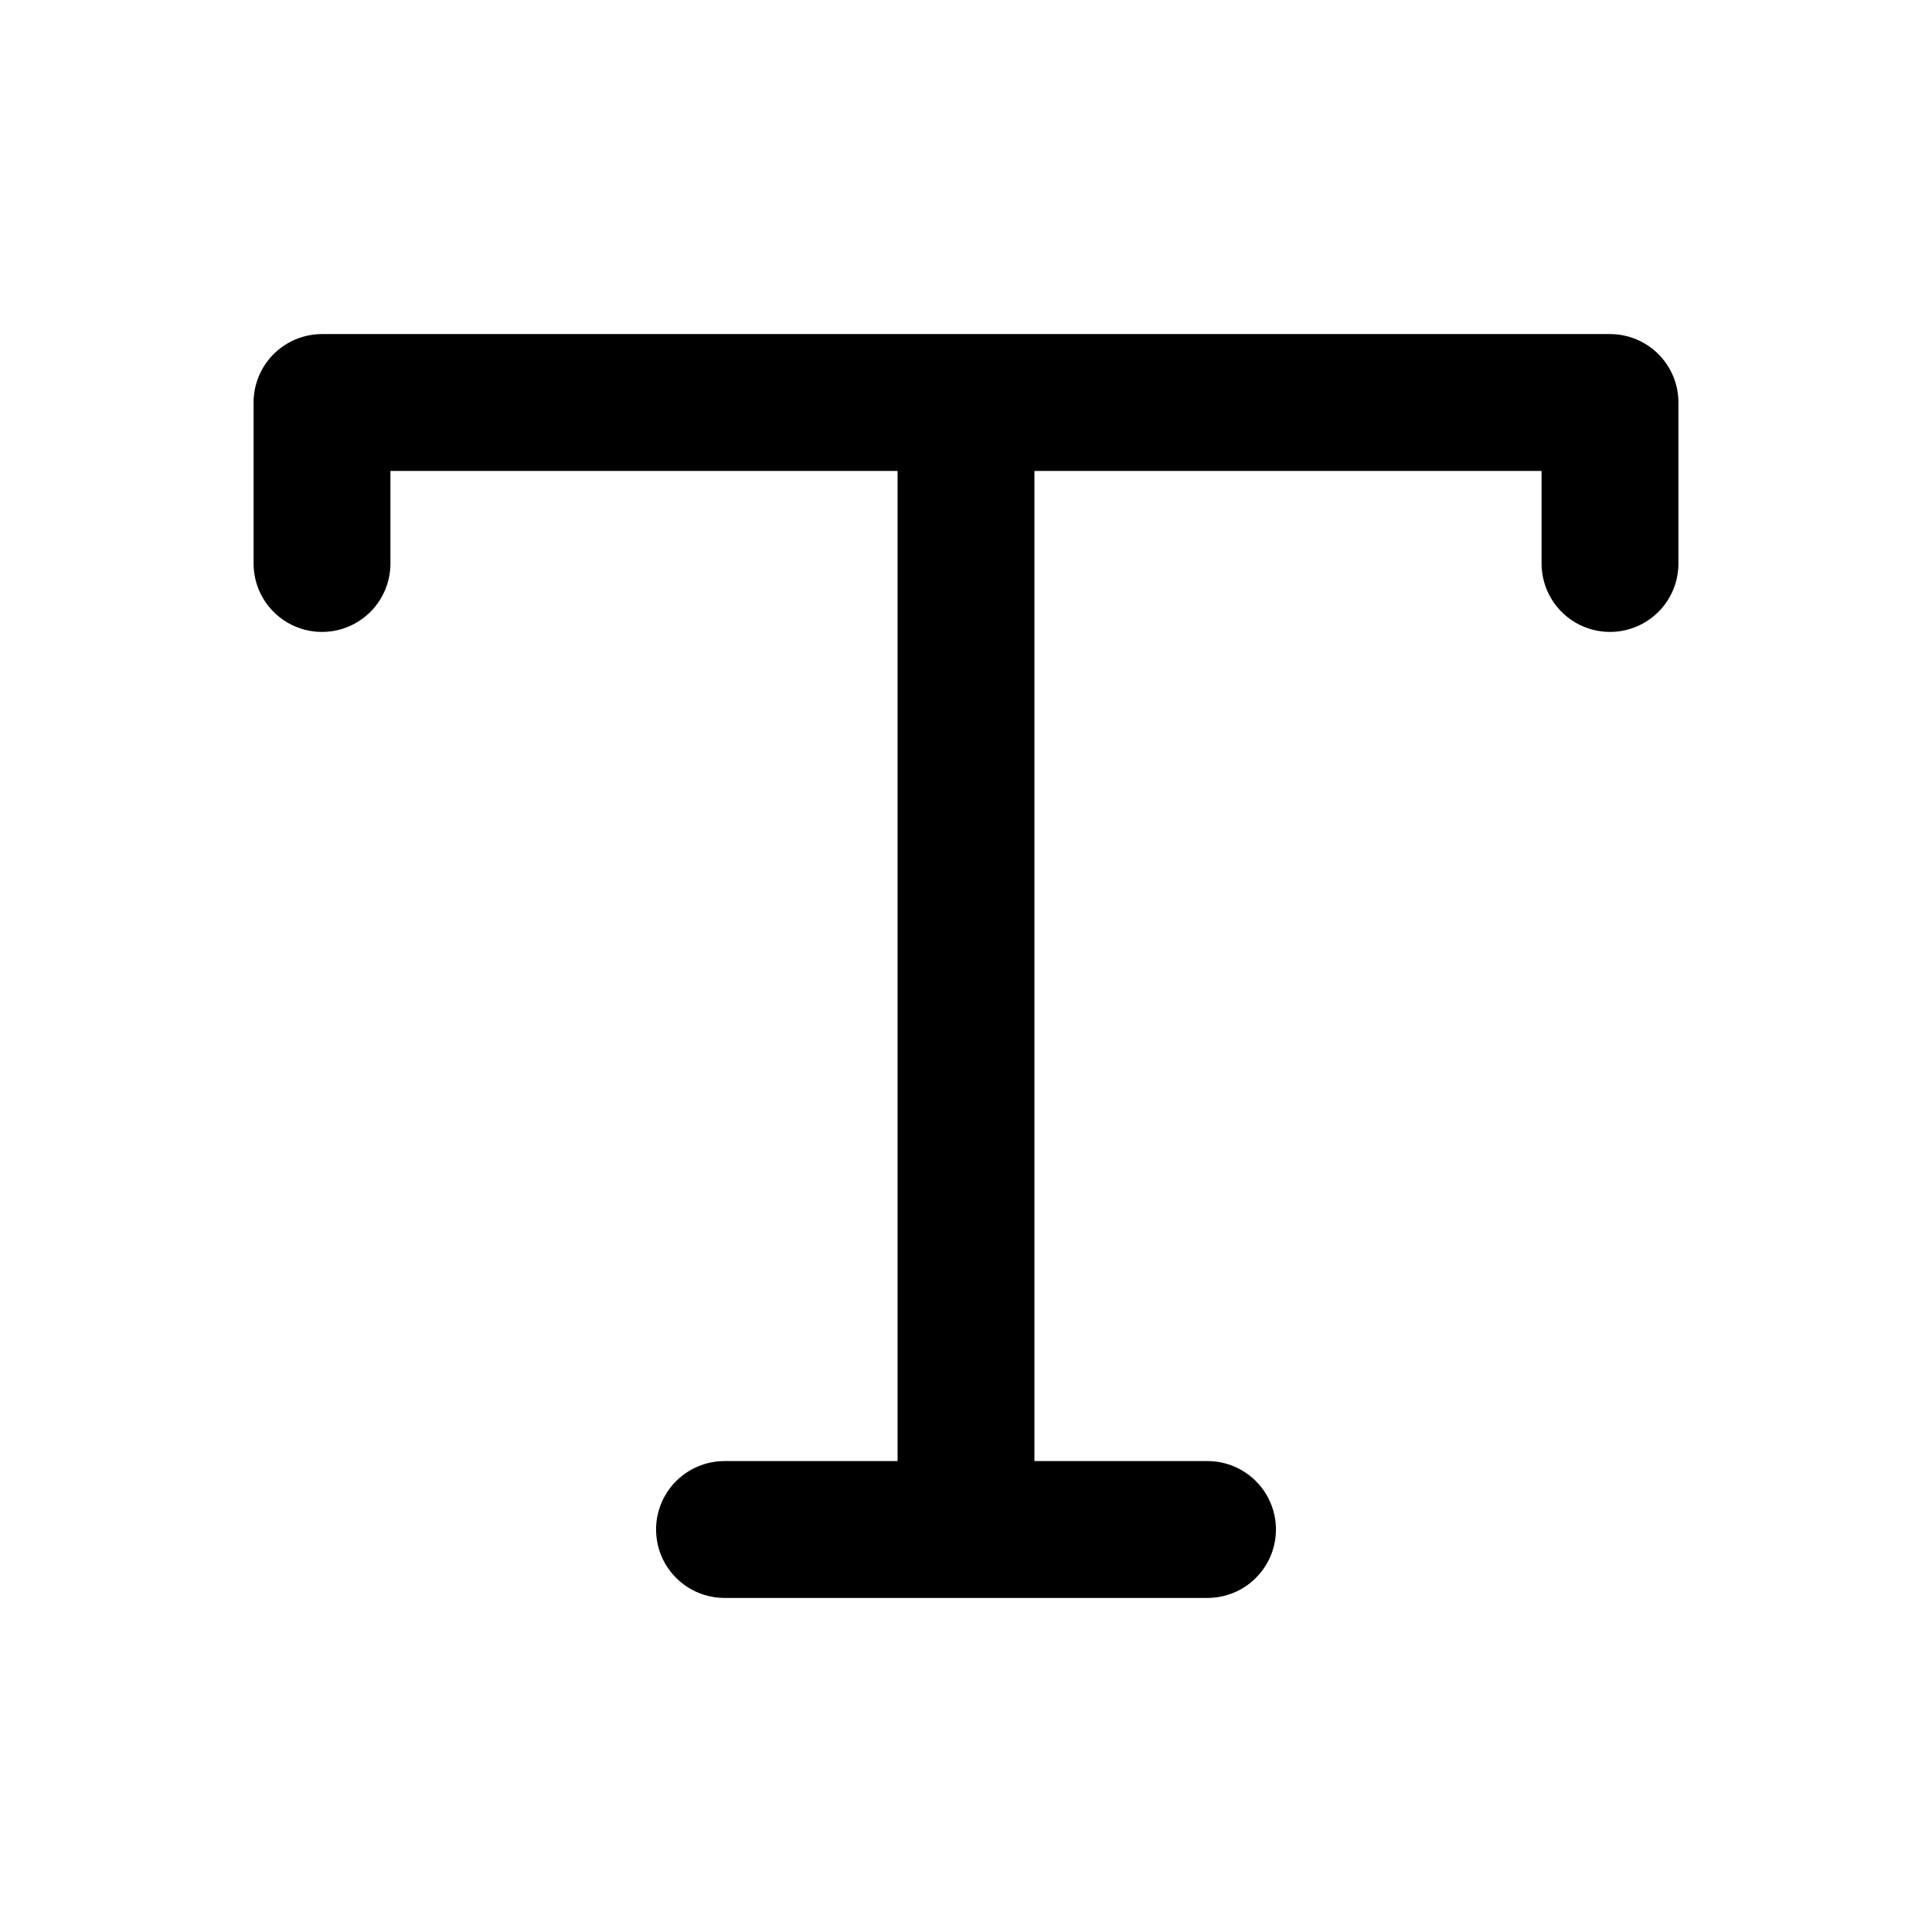
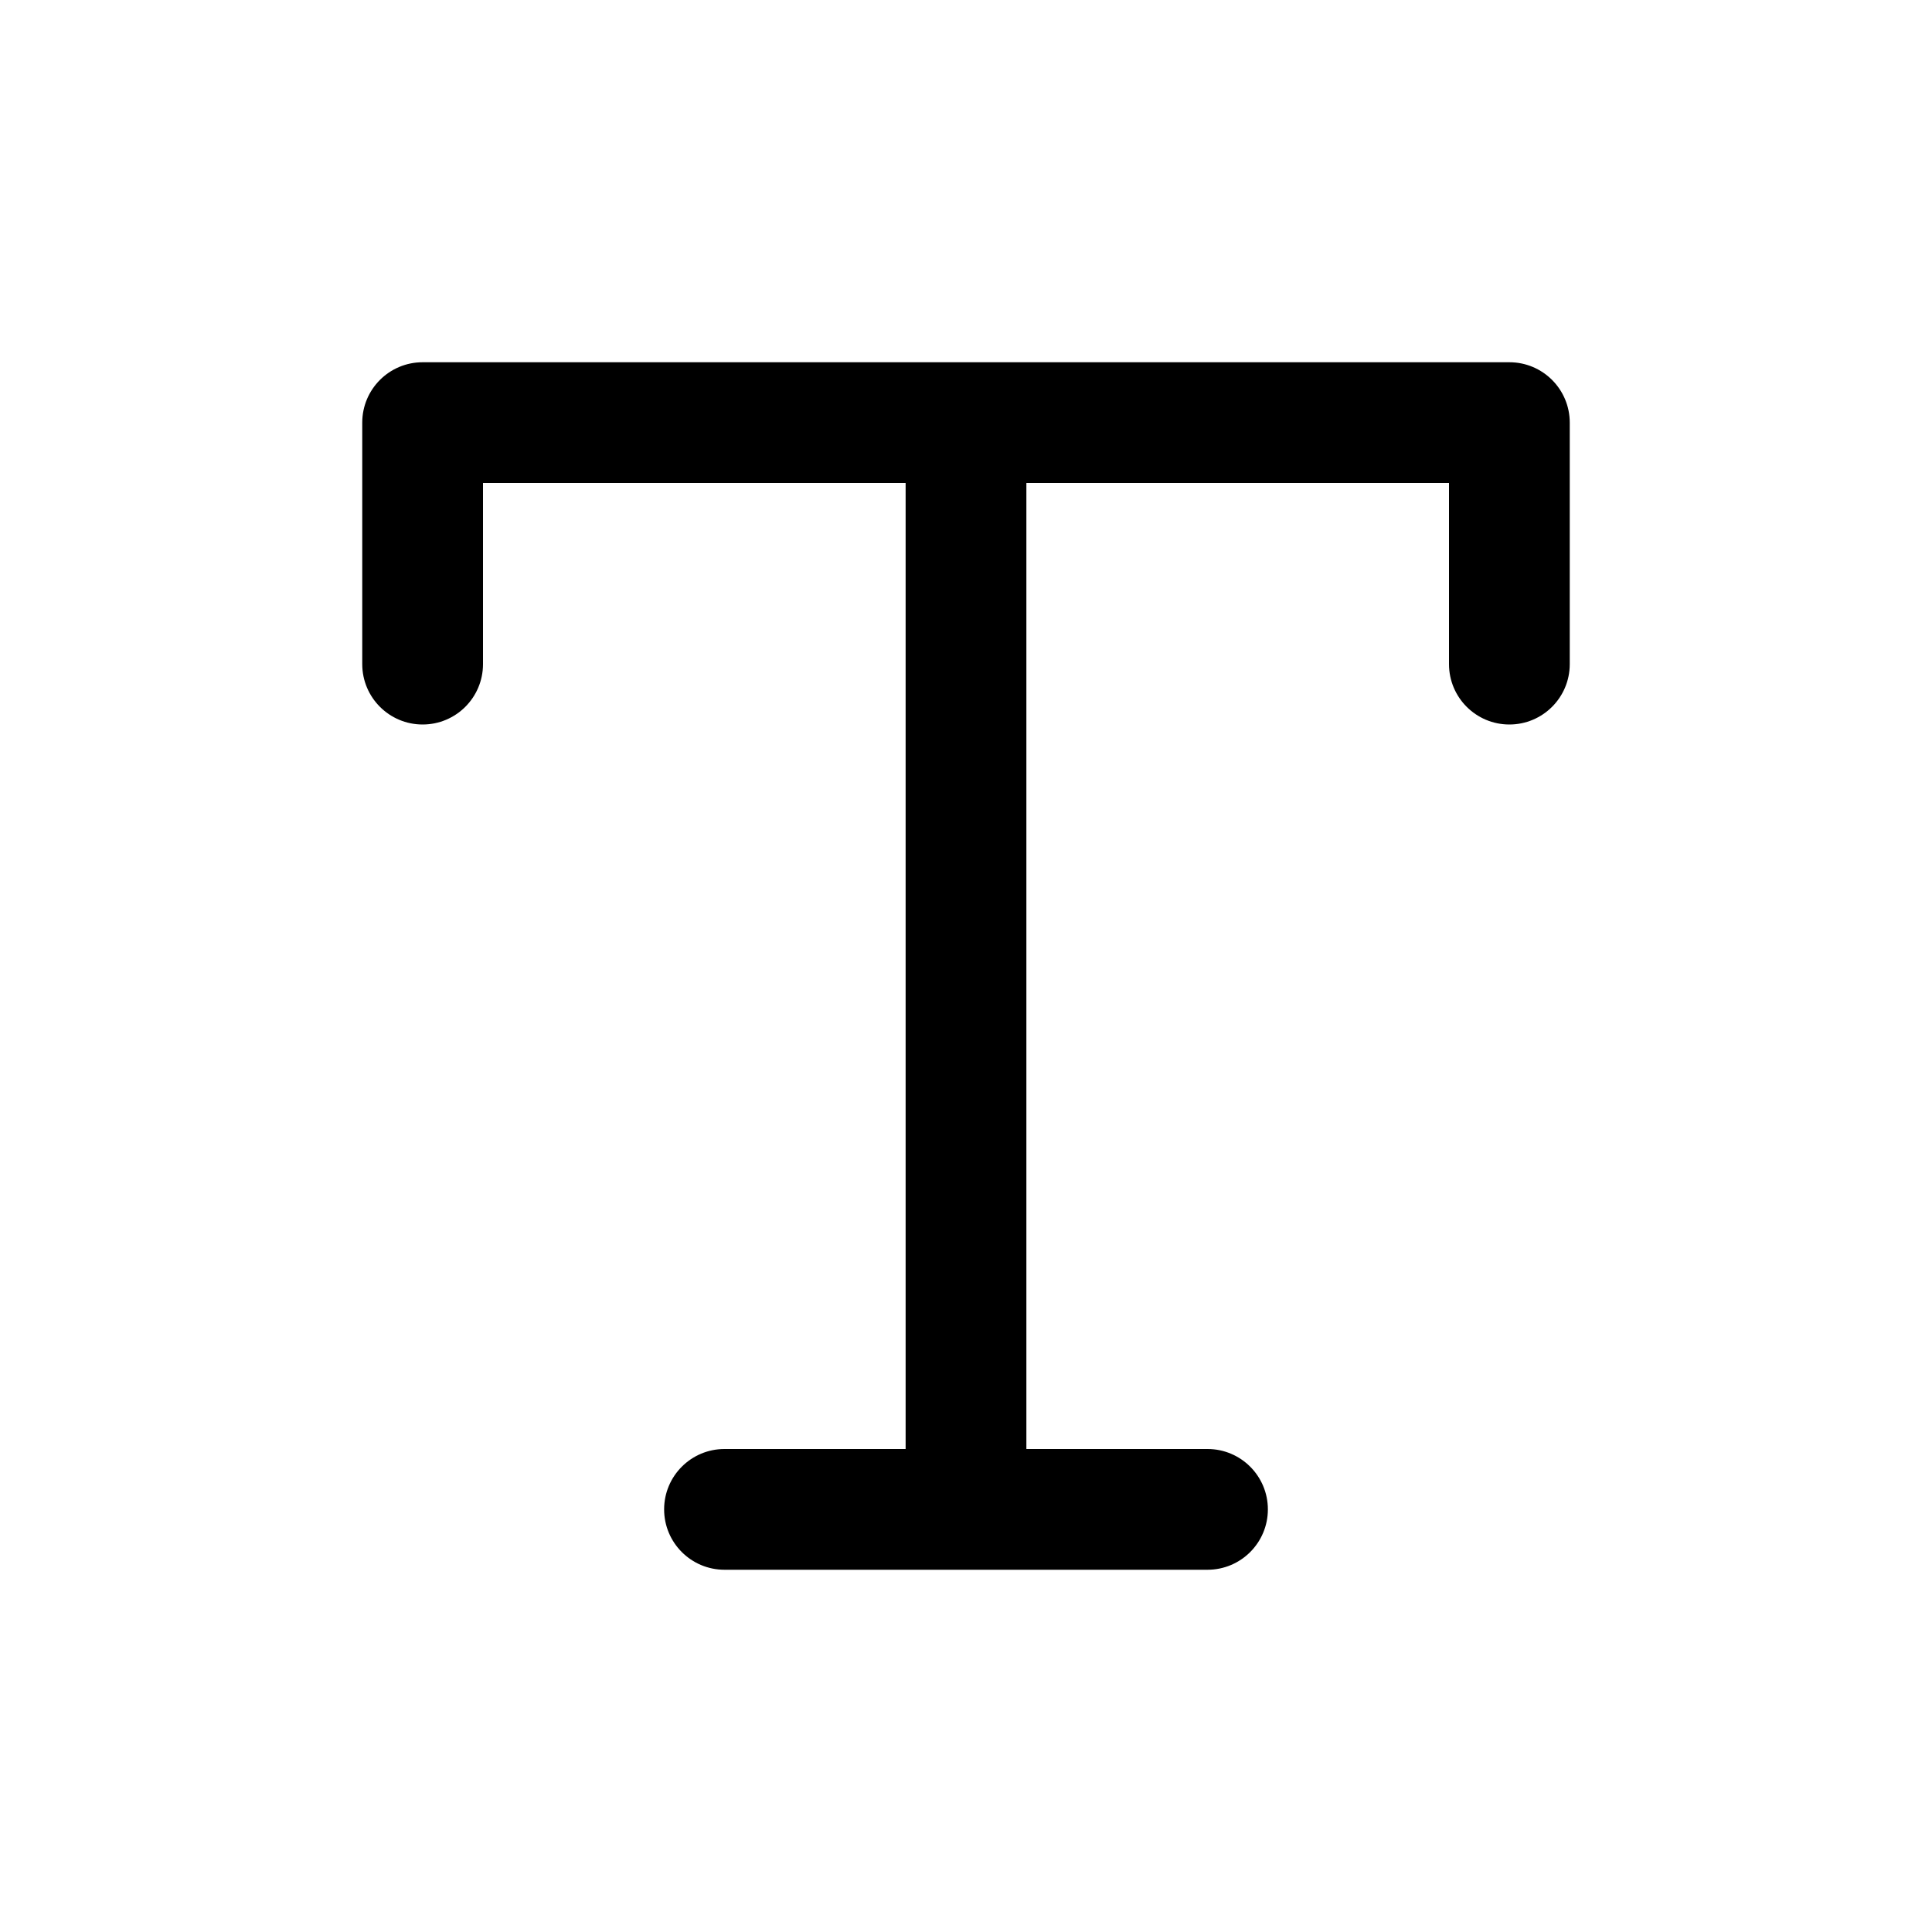
- <svg xmlns="http://www.w3.org/2000/svg" width="24" height="24" viewBox="0 0 24 24" fill="none" stroke="#000000" stroke-width="1.7" stroke-linecap="round" stroke-linejoin="round">
-   <path d="M4 7V5h16v2M9 19h6M12 5v14" />
+ <svg xmlns="http://www.w3.org/2000/svg" width="24" height="24" viewBox="0 0 256 256" fill="#000000">
+   <path d="M208,56V88a8,8,0,0,1-16,0V64H136V192h24a8,8,0,0,1,0,16H96a8,8,0,0,1,0-16h24V64H64V88a8,8,0,0,1-16,0V56a8,8,0,0,1,8-8H200A8,8,0,0,1,208,56Z" />
</svg>
